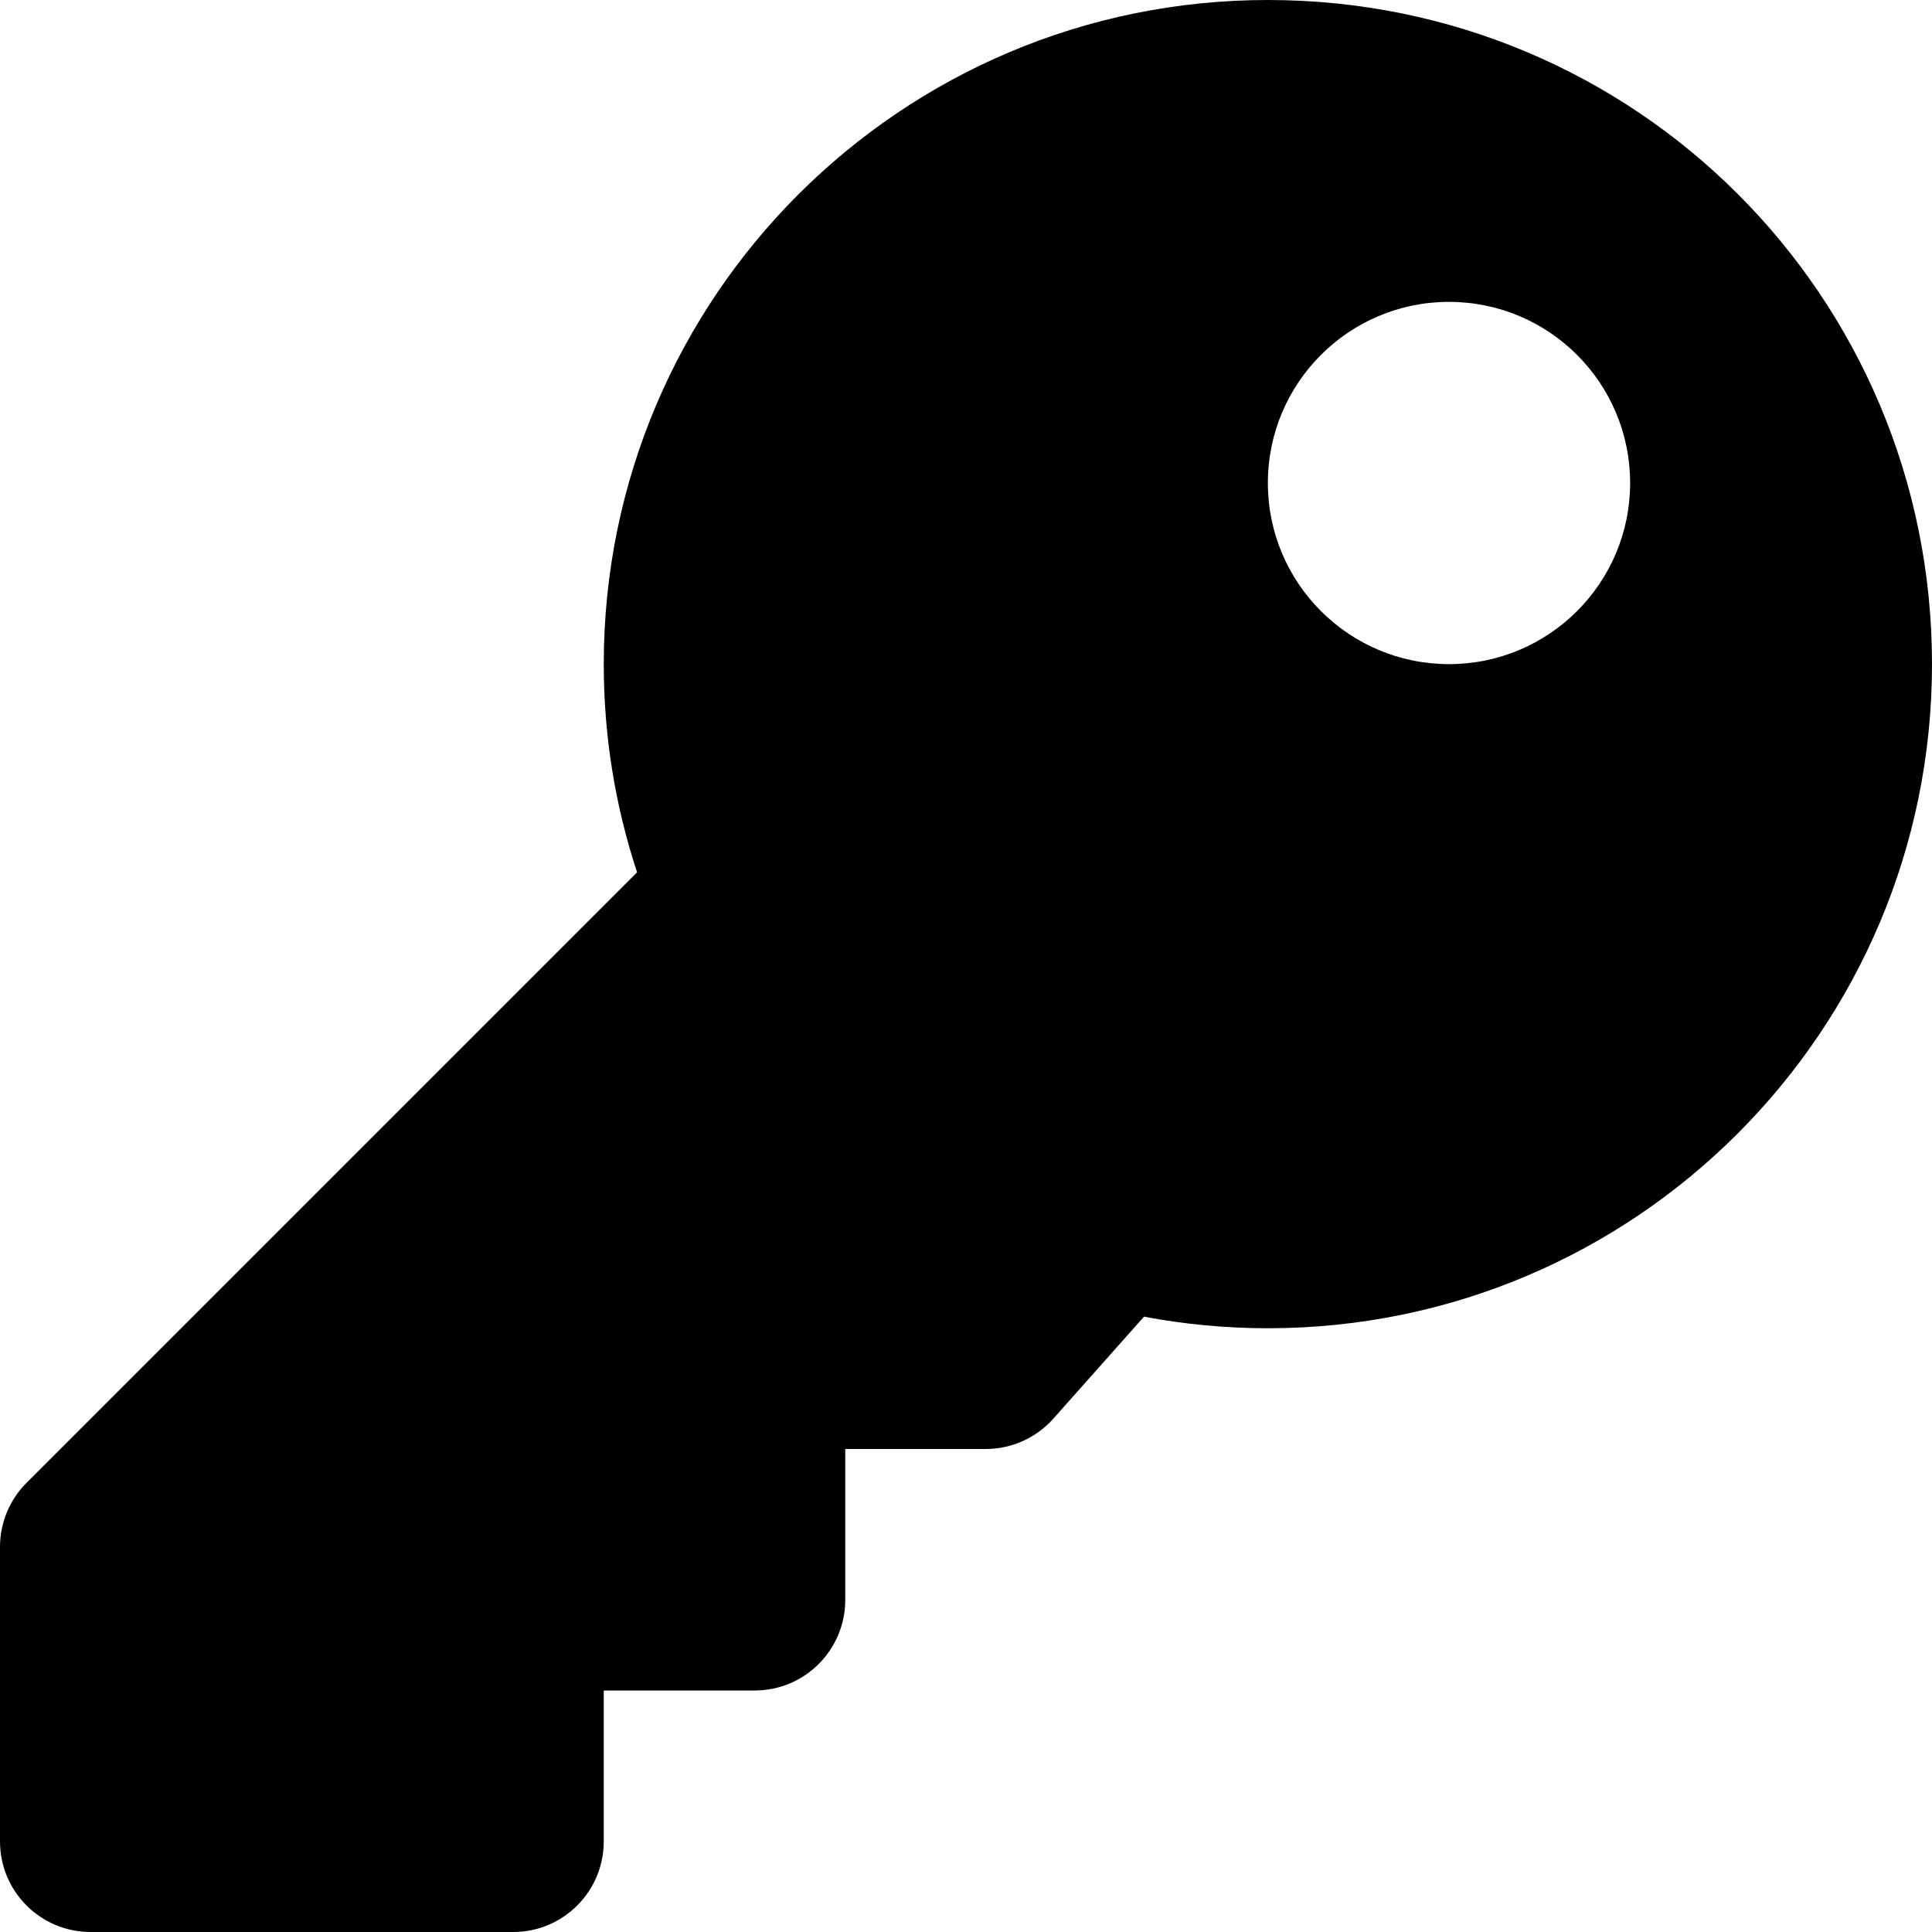
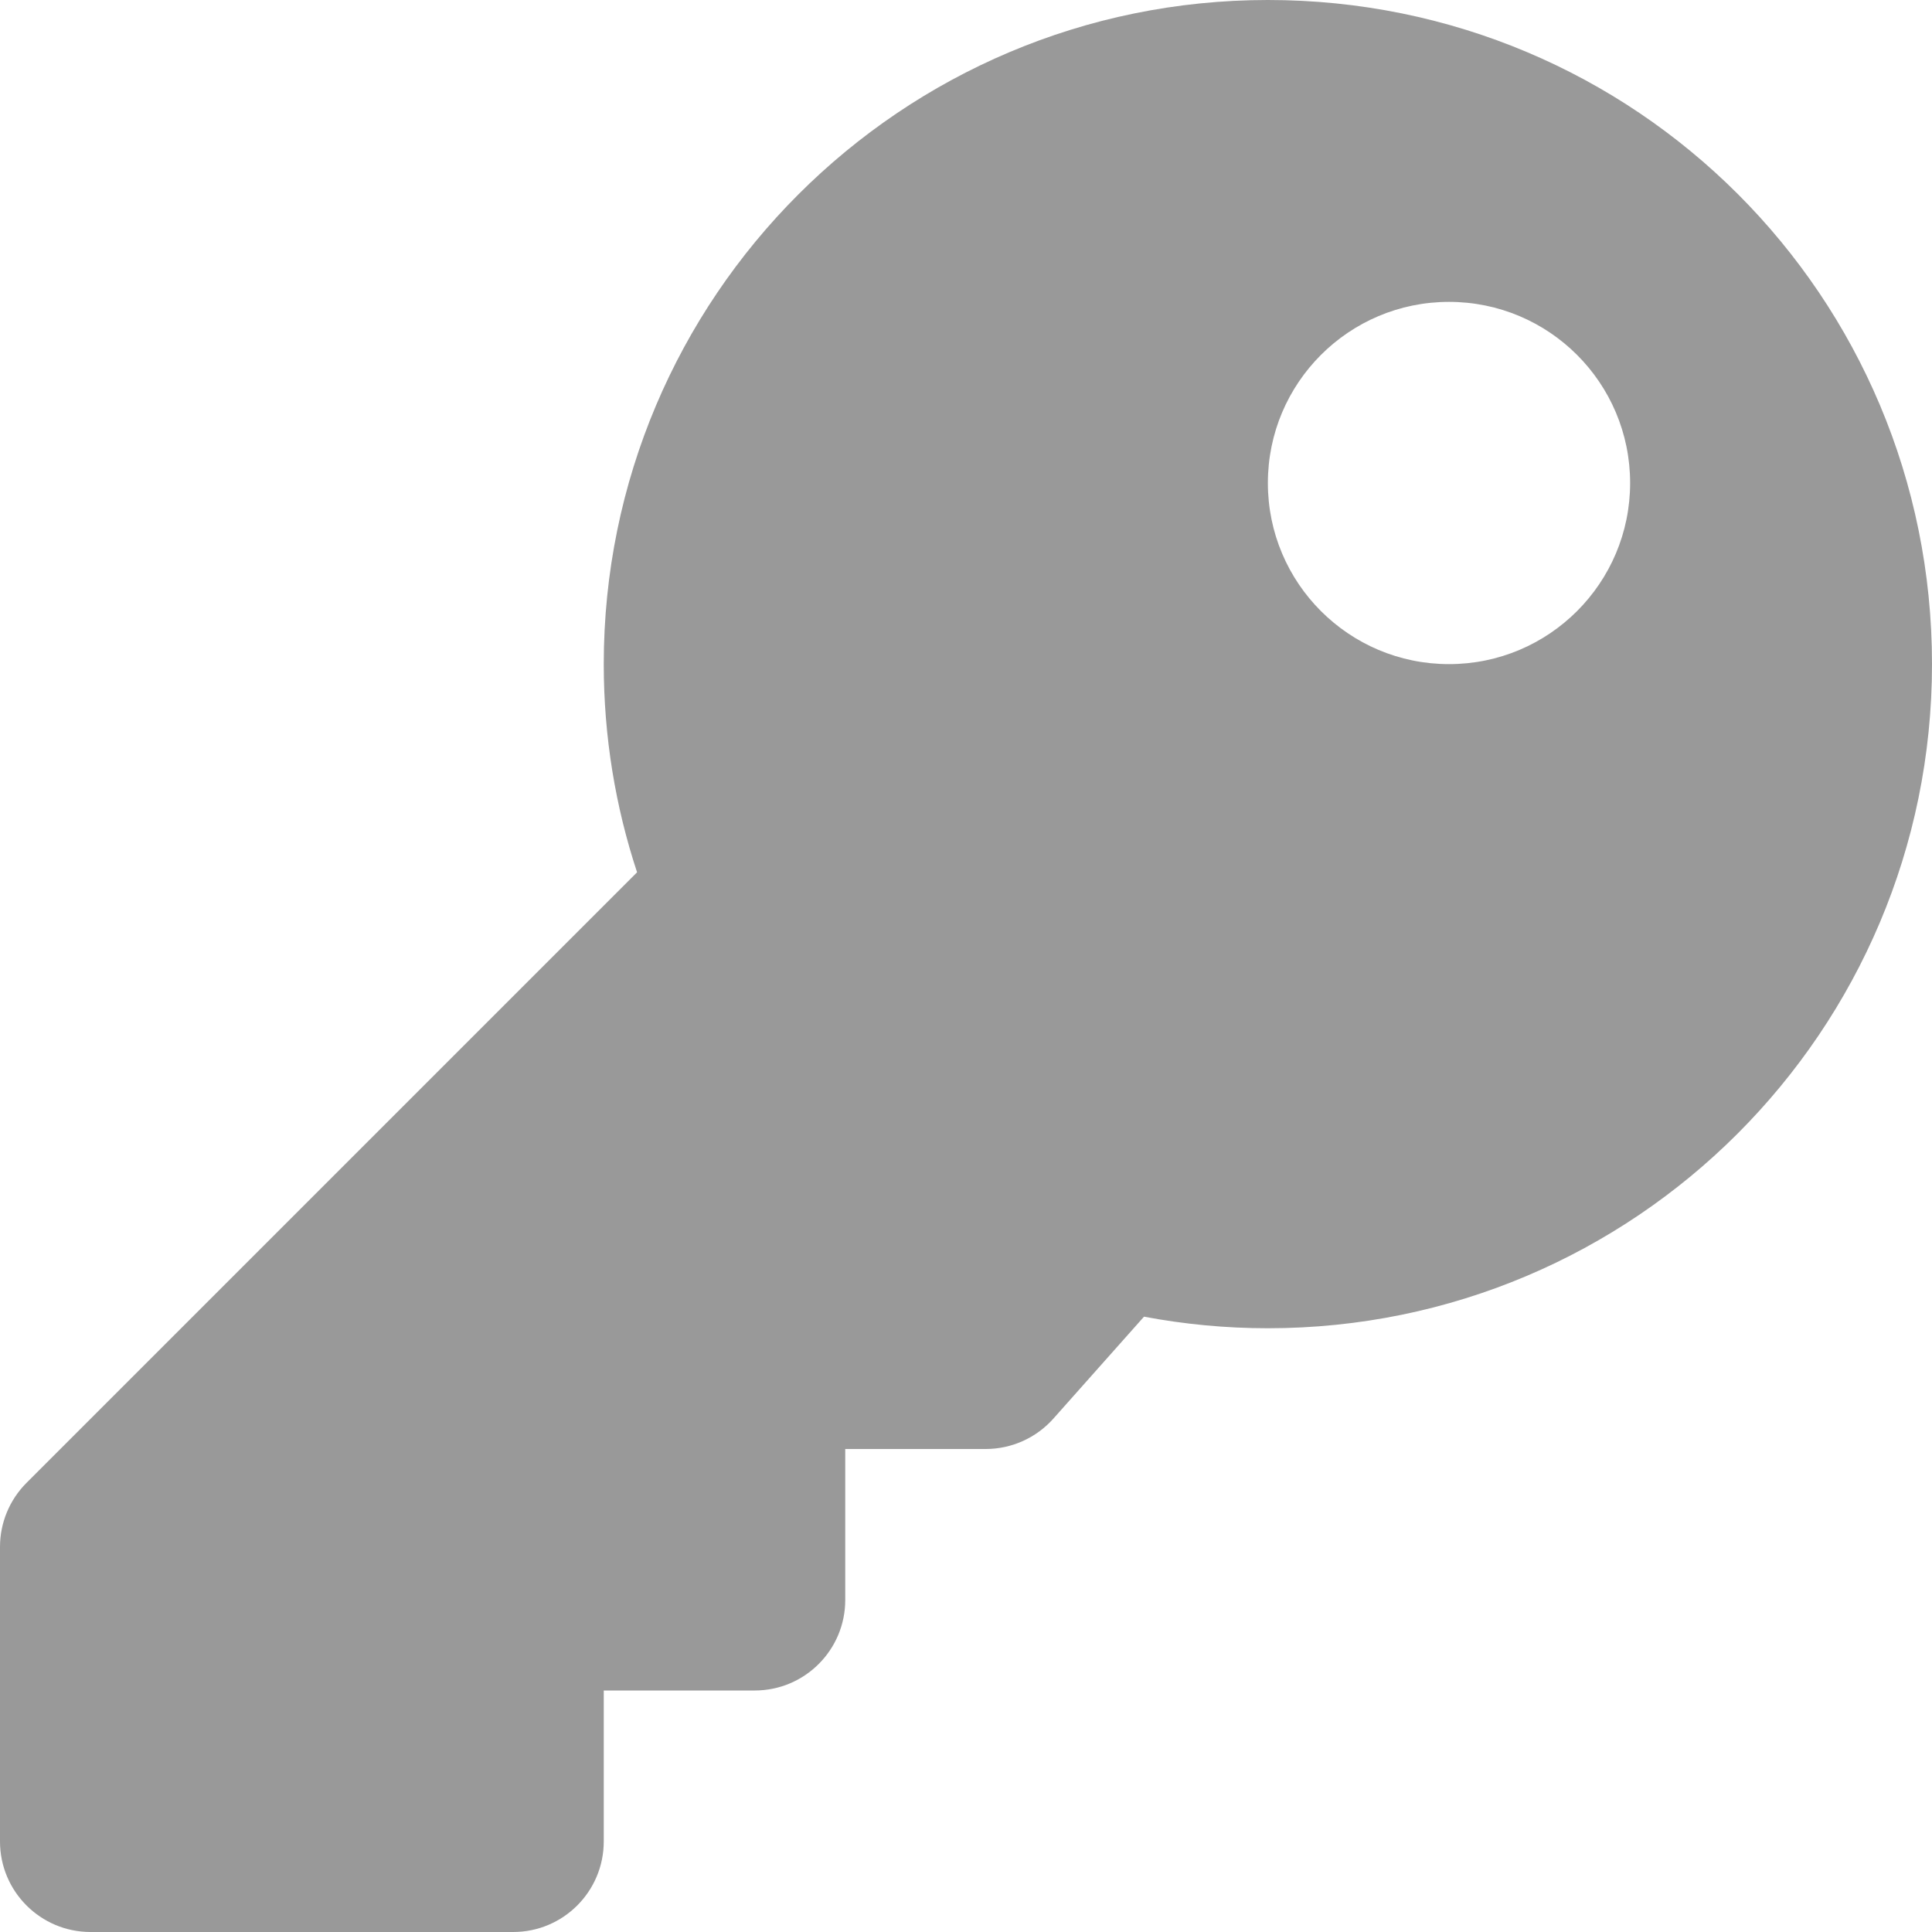
- <svg xmlns="http://www.w3.org/2000/svg" aria-hidden="true" focusable="false" data-prefix="fas" data-icon="key" class="svg-inline--fa fa-key fa-w-16" role="img" viewBox="0 0 512 512">
-   <path fill="currentColor" d="M512 176.001C512 273.203 433.202 352 336 352c-11.22 0-22.19-1.062-32.827-3.069l-24.012 27.014A23.999 23.999 0 0 1 261.223 384H224v40c0 13.255-10.745 24-24 24h-40v40c0 13.255-10.745 24-24 24H24c-13.255 0-24-10.745-24-24v-78.059c0-6.365 2.529-12.47 7.029-16.971l161.802-161.802C163.108 213.814 160 195.271 160 176 160 78.798 238.797.001 335.999 0 433.488-.001 512 78.511 512 176.001zM336 128c0 26.51 21.49 48 48 48s48-21.49 48-48-21.49-48-48-48-48 21.49-48 48z" />
+ <svg xmlns="http://www.w3.org/2000/svg" aria-hidden="true" focusable="false" data-prefix="fas" data-icon="key" class="svg-inline--fa fa-key fa-w-16" role="img" viewBox="0 0 512 512" version="1.1" id="svg4">
+   <defs id="defs8" />
+   <path fill="currentColor" d="M512 176.001C512 273.203 433.202 352 336 352c-11.22 0-22.19-1.062-32.827-3.069l-24.012 27.014A23.999 23.999 0 0 1 261.223 384H224v40c0 13.255-10.745 24-24 24h-40v40c0 13.255-10.745 24-24 24H24c-13.255 0-24-10.745-24-24v-78.059c0-6.365 2.529-12.47 7.029-16.971l161.802-161.802C163.108 213.814 160 195.271 160 176 160 78.798 238.797.001 335.999 0 433.488-.001 512 78.511 512 176.001zM336 128c0 26.51 21.49 48 48 48s48-21.49 48-48-21.49-48-48-48-48 21.49-48 48z" id="path2" style="fill:#999999" />
</svg>
